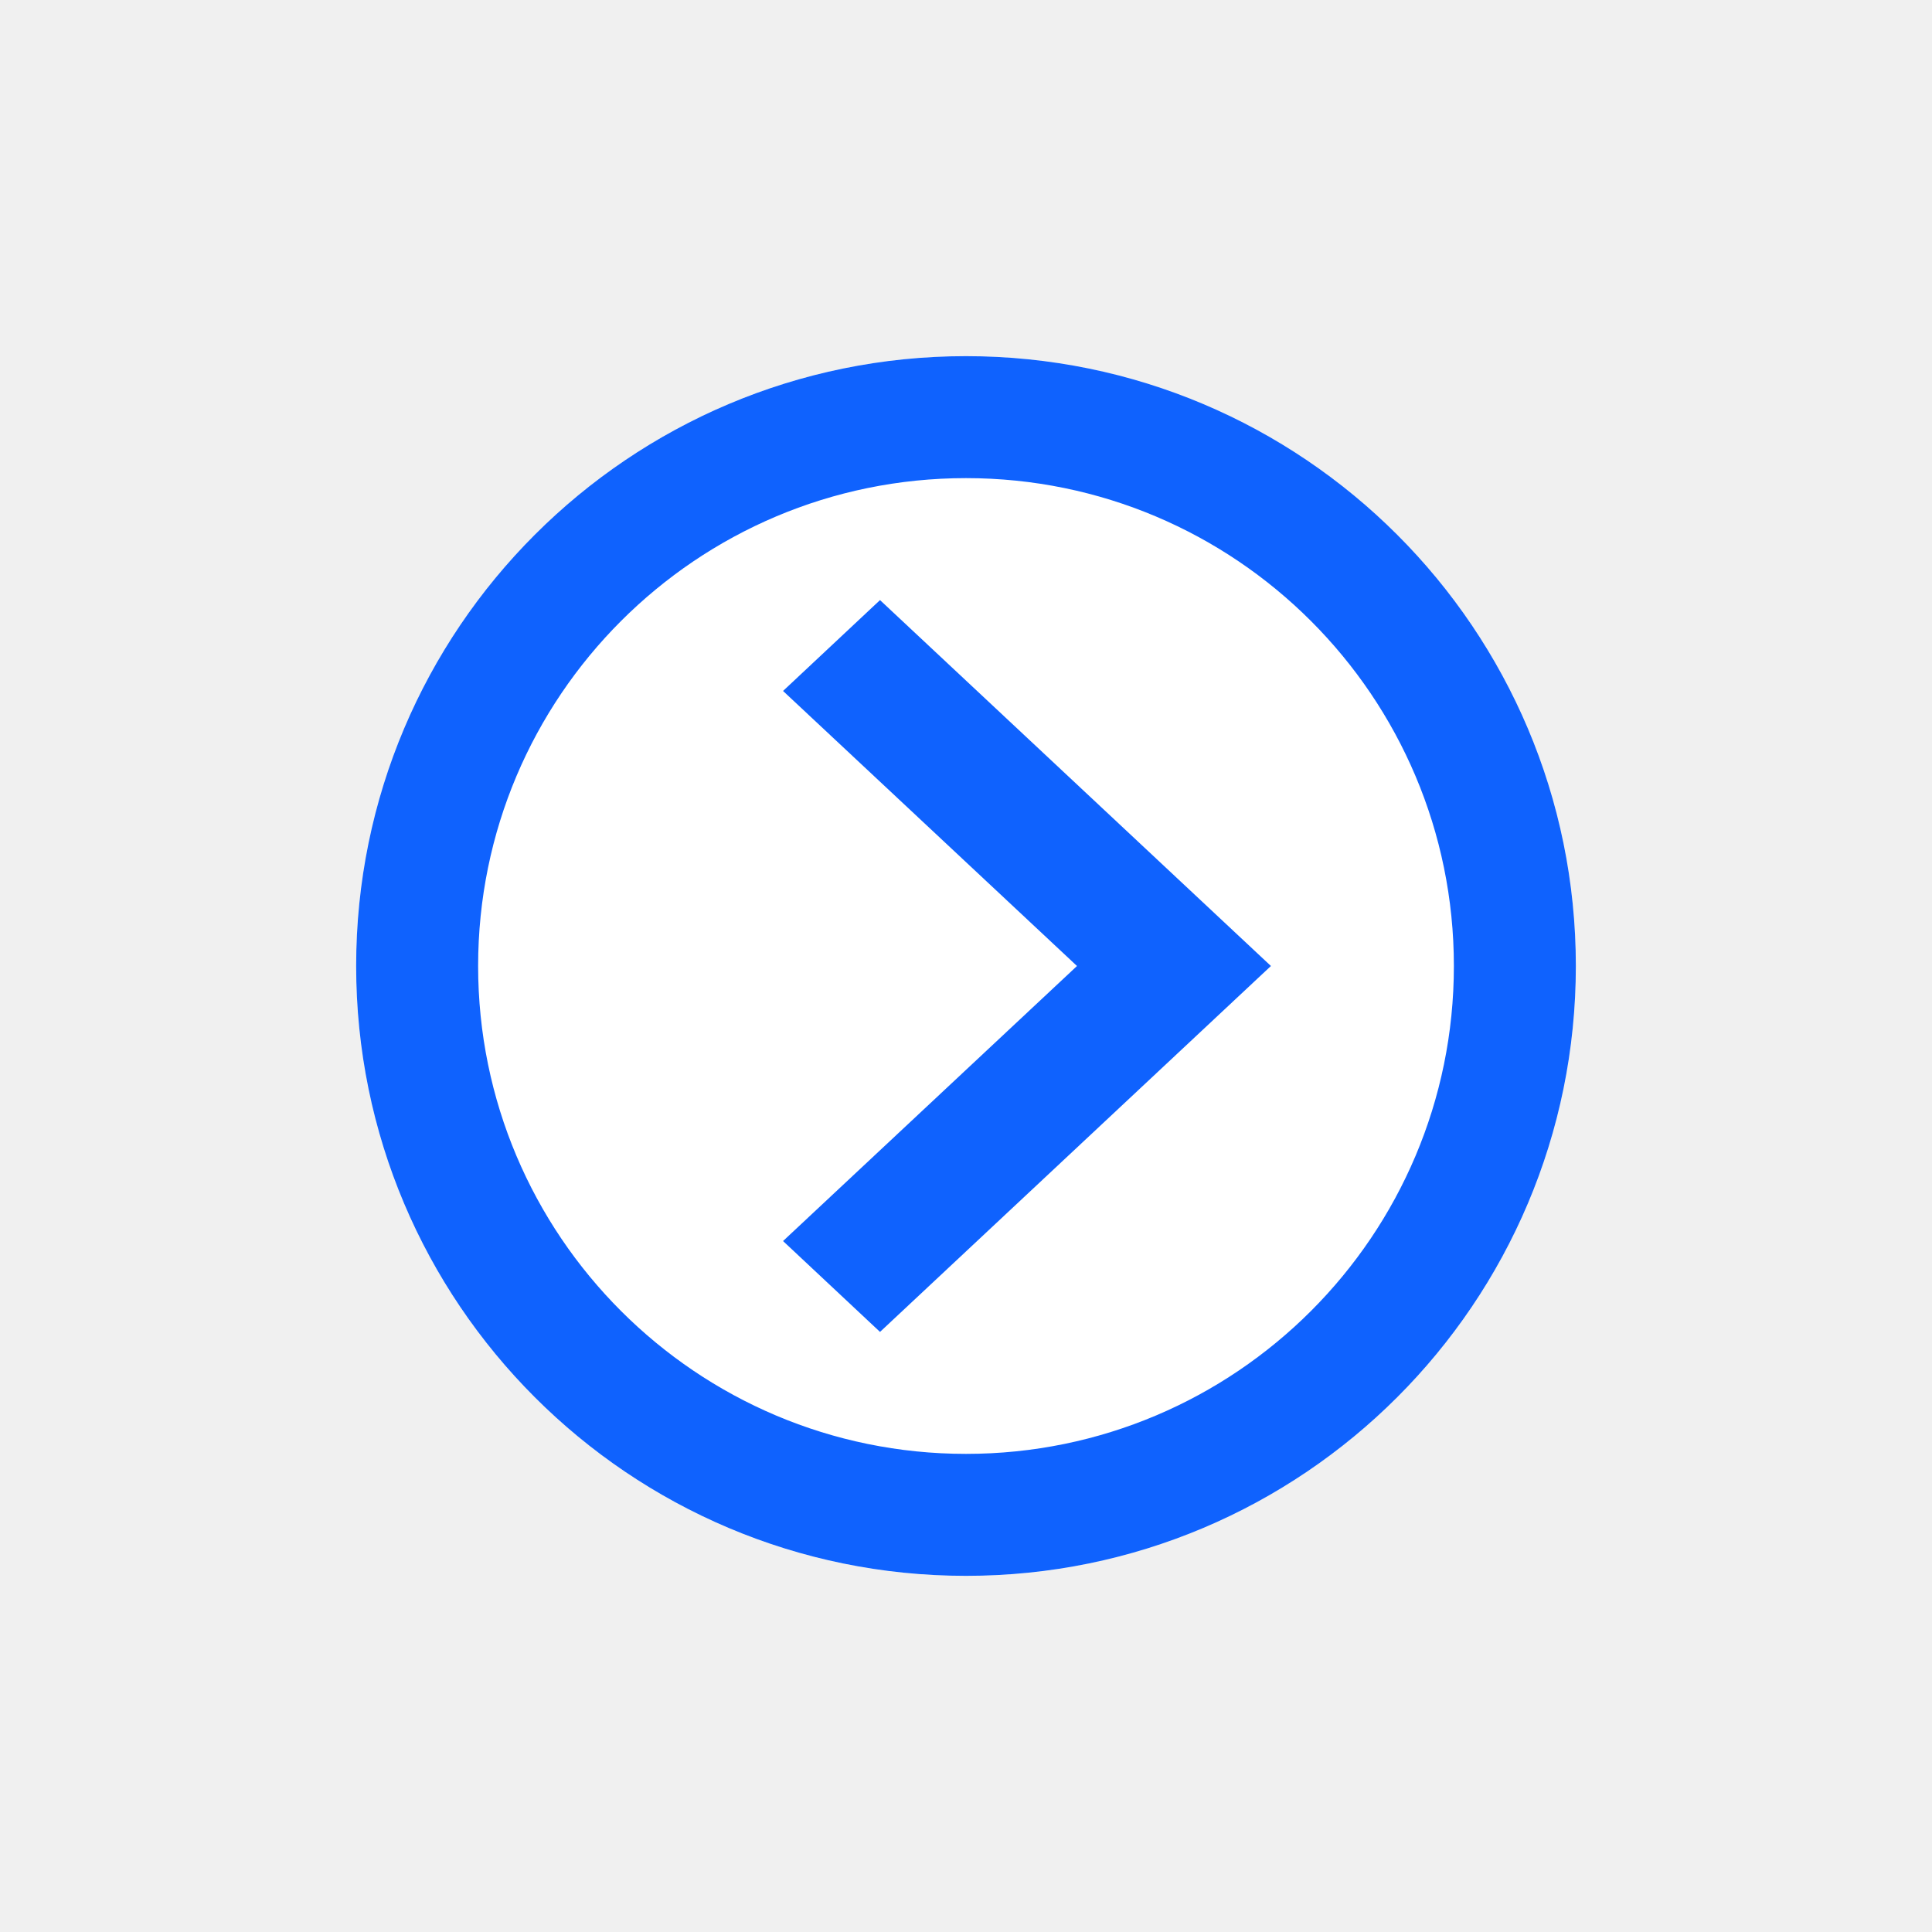
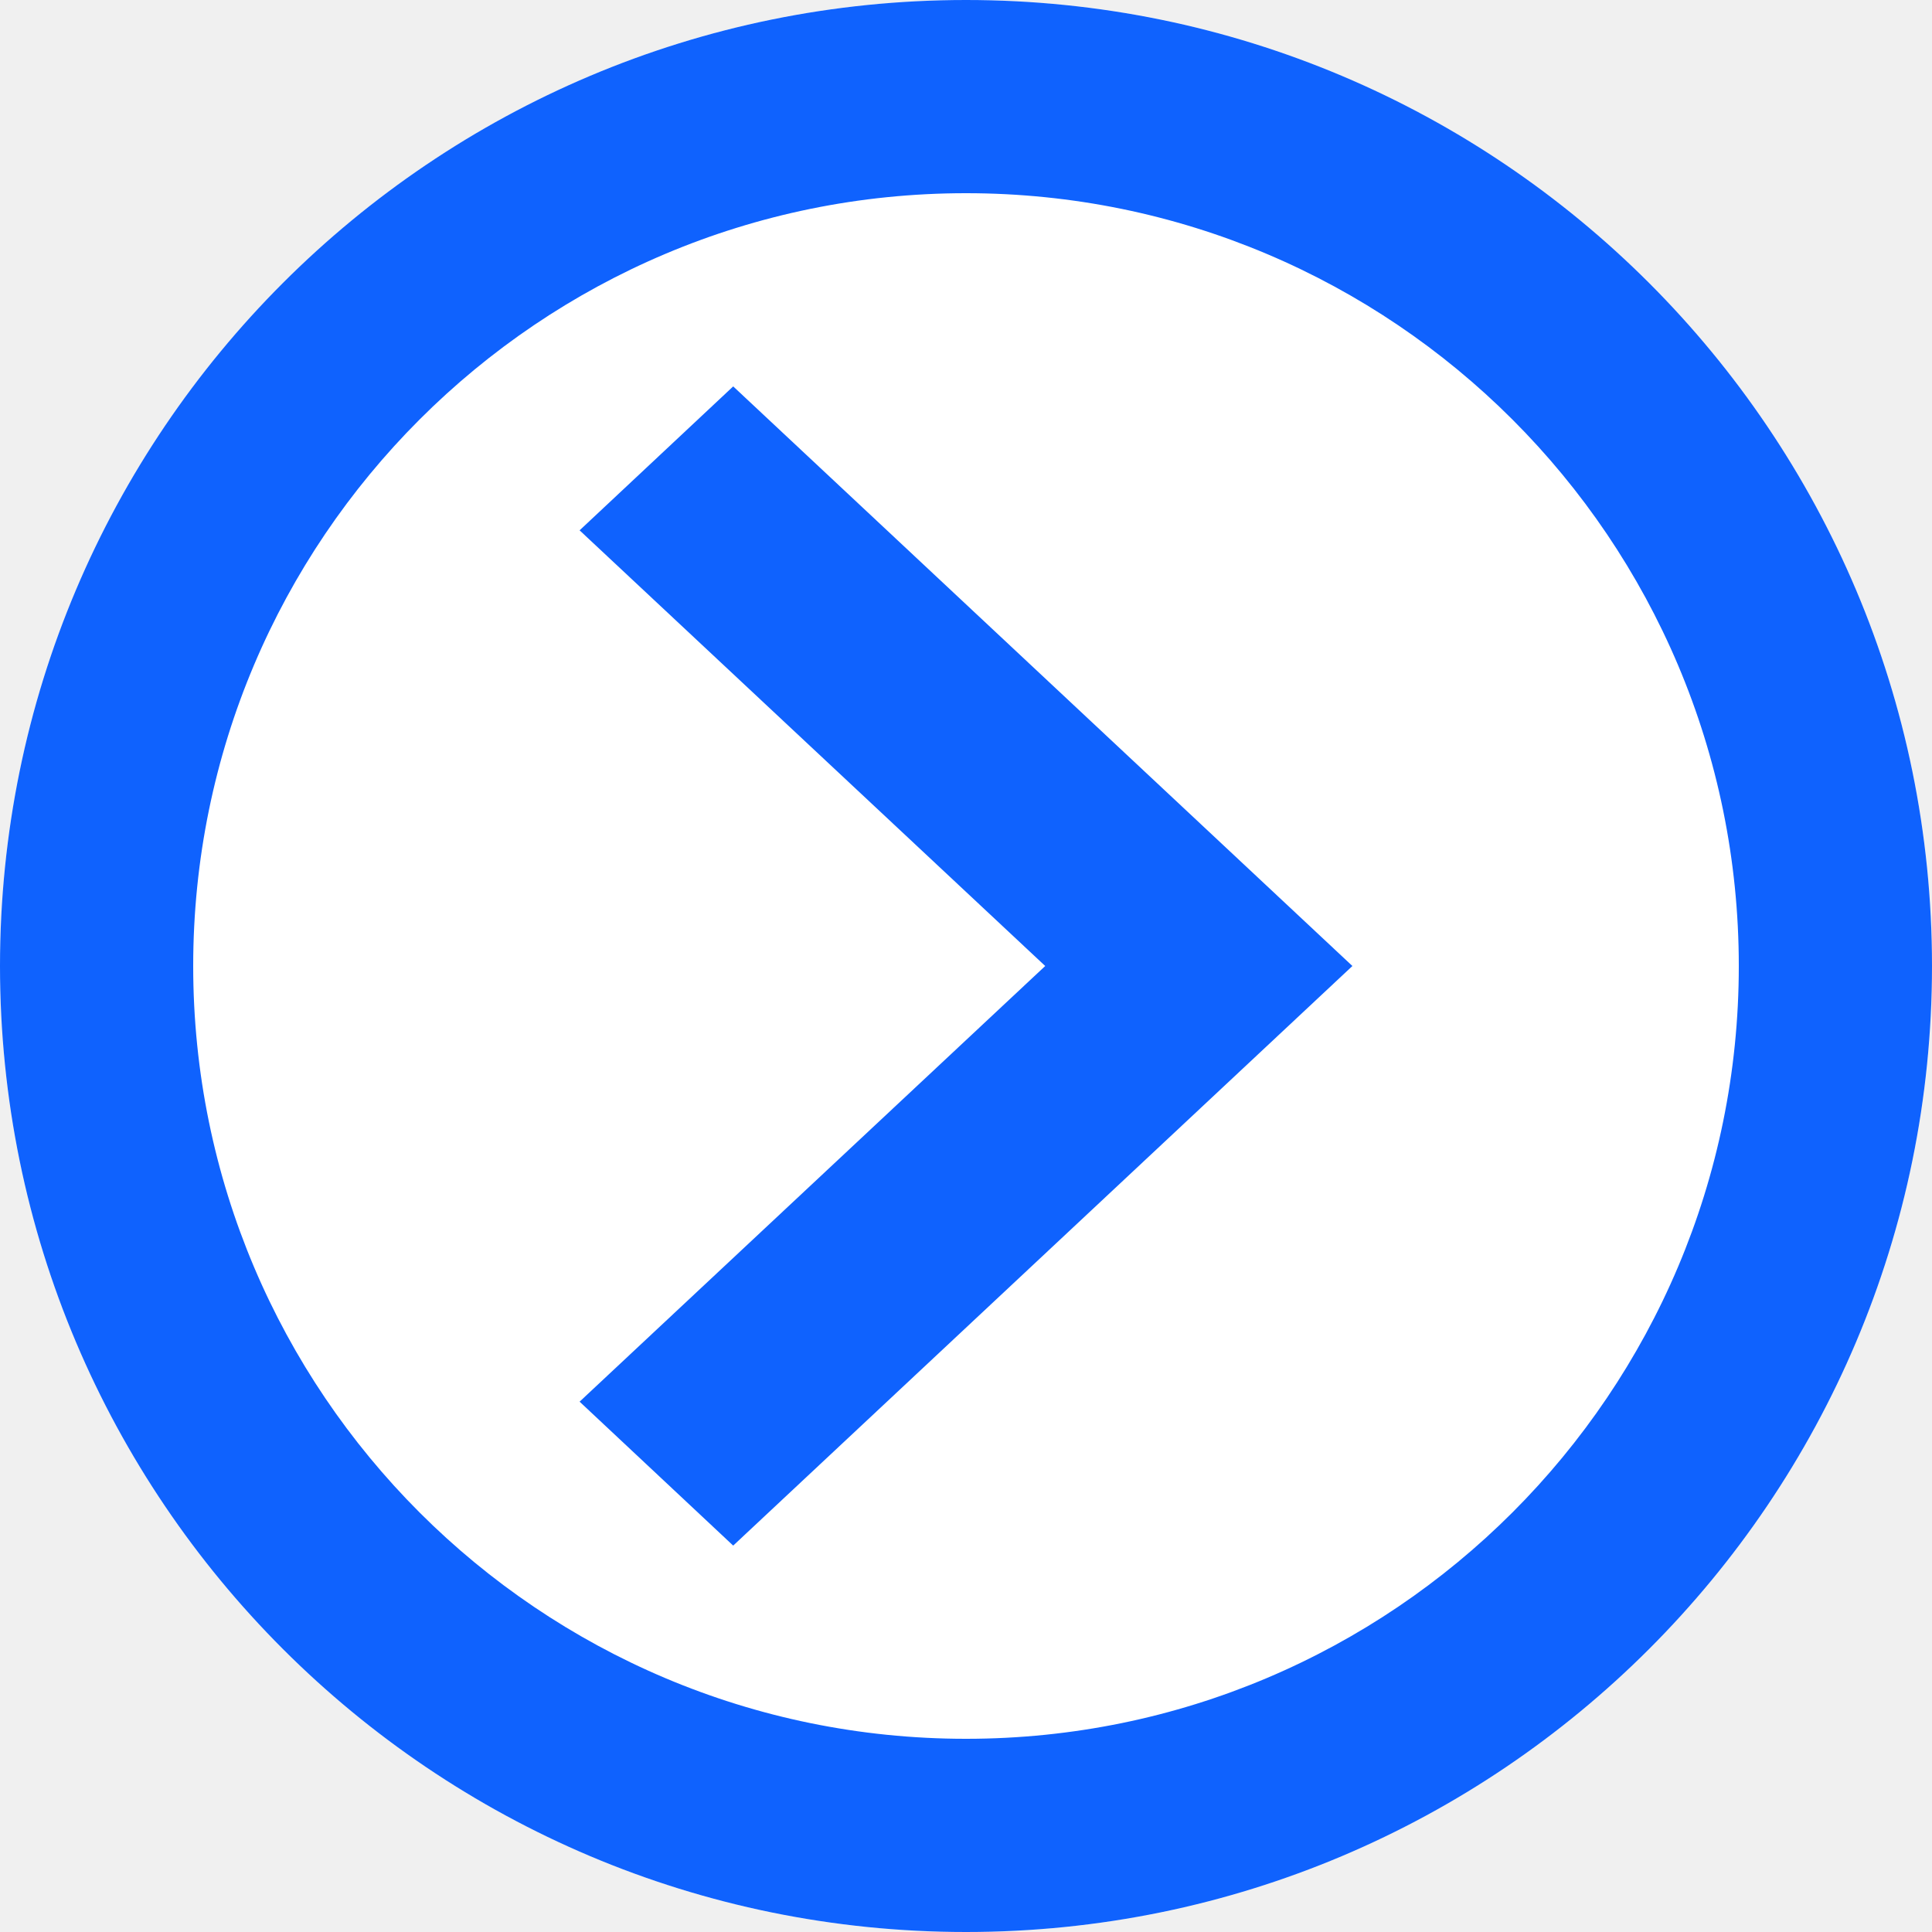
- <svg xmlns="http://www.w3.org/2000/svg" viewBox="0 0 31.68 31.68">
-   <circle cx="15.84" cy="15.84" r="10" fill="#fff" />
-   <path d="M15.84,7.84a8,8,0,1,1-8,8,8,8,0,0,1,8-8m0-2a10,10,0,1,0,10,10,10,10,0,0,0-10-10Z" fill="#0f62fe" />
-   <polygon points="14.43 21.84 12.84 20.35 17.66 15.84 12.84 11.33 14.43 9.84 20.84 15.84 14.43 21.84" fill="#0f62fe" />
+ <svg xmlns="http://www.w3.org/2000/svg" viewBox="0 0 20 20">
+   <circle cx="10" cy="10" r="10" fill="#fff" />
+   <path d="M10,2a8,8,0,1,1-8,8,8,8,0,0,1,8-8m0-2A10,10,0,1,0,20,10,10,10,0,0,0,10,0Z" fill="#0f62fe" />
+   <polygon points="7.59 16 6 14.51 10.82 10 6 5.49 7.59 4 14 10 7.59 16" fill="#0f62fe" />
</svg>
